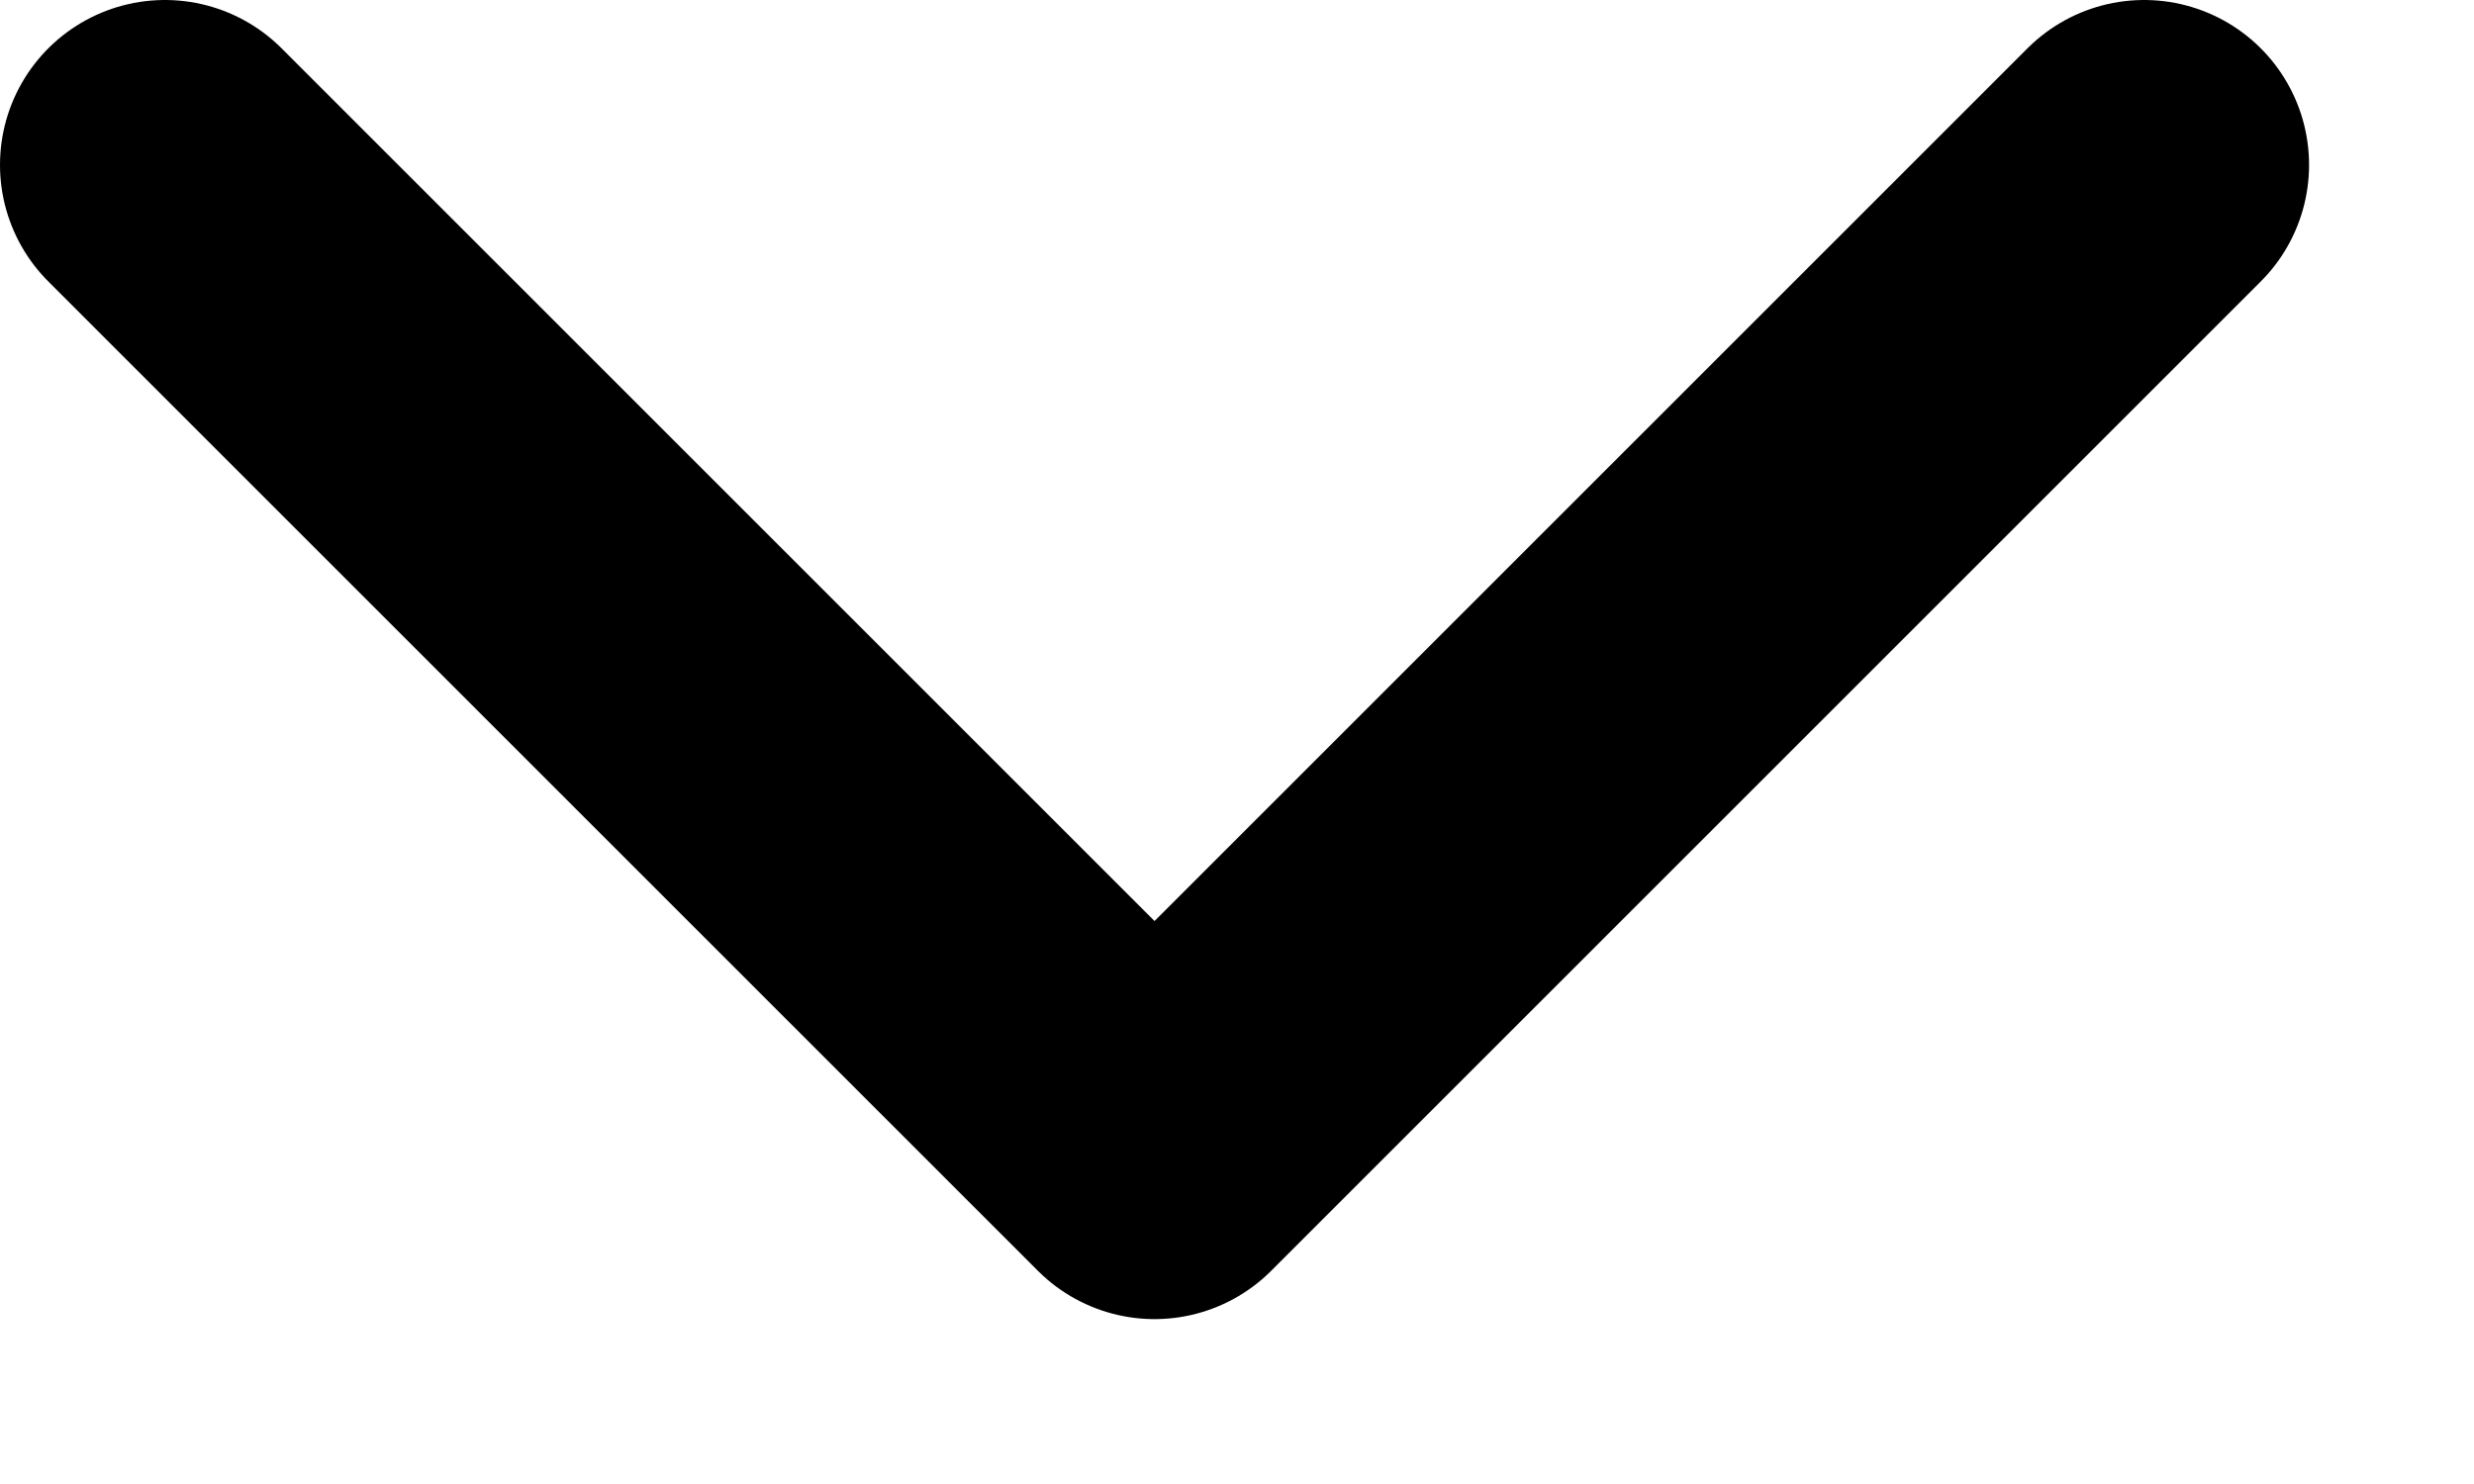
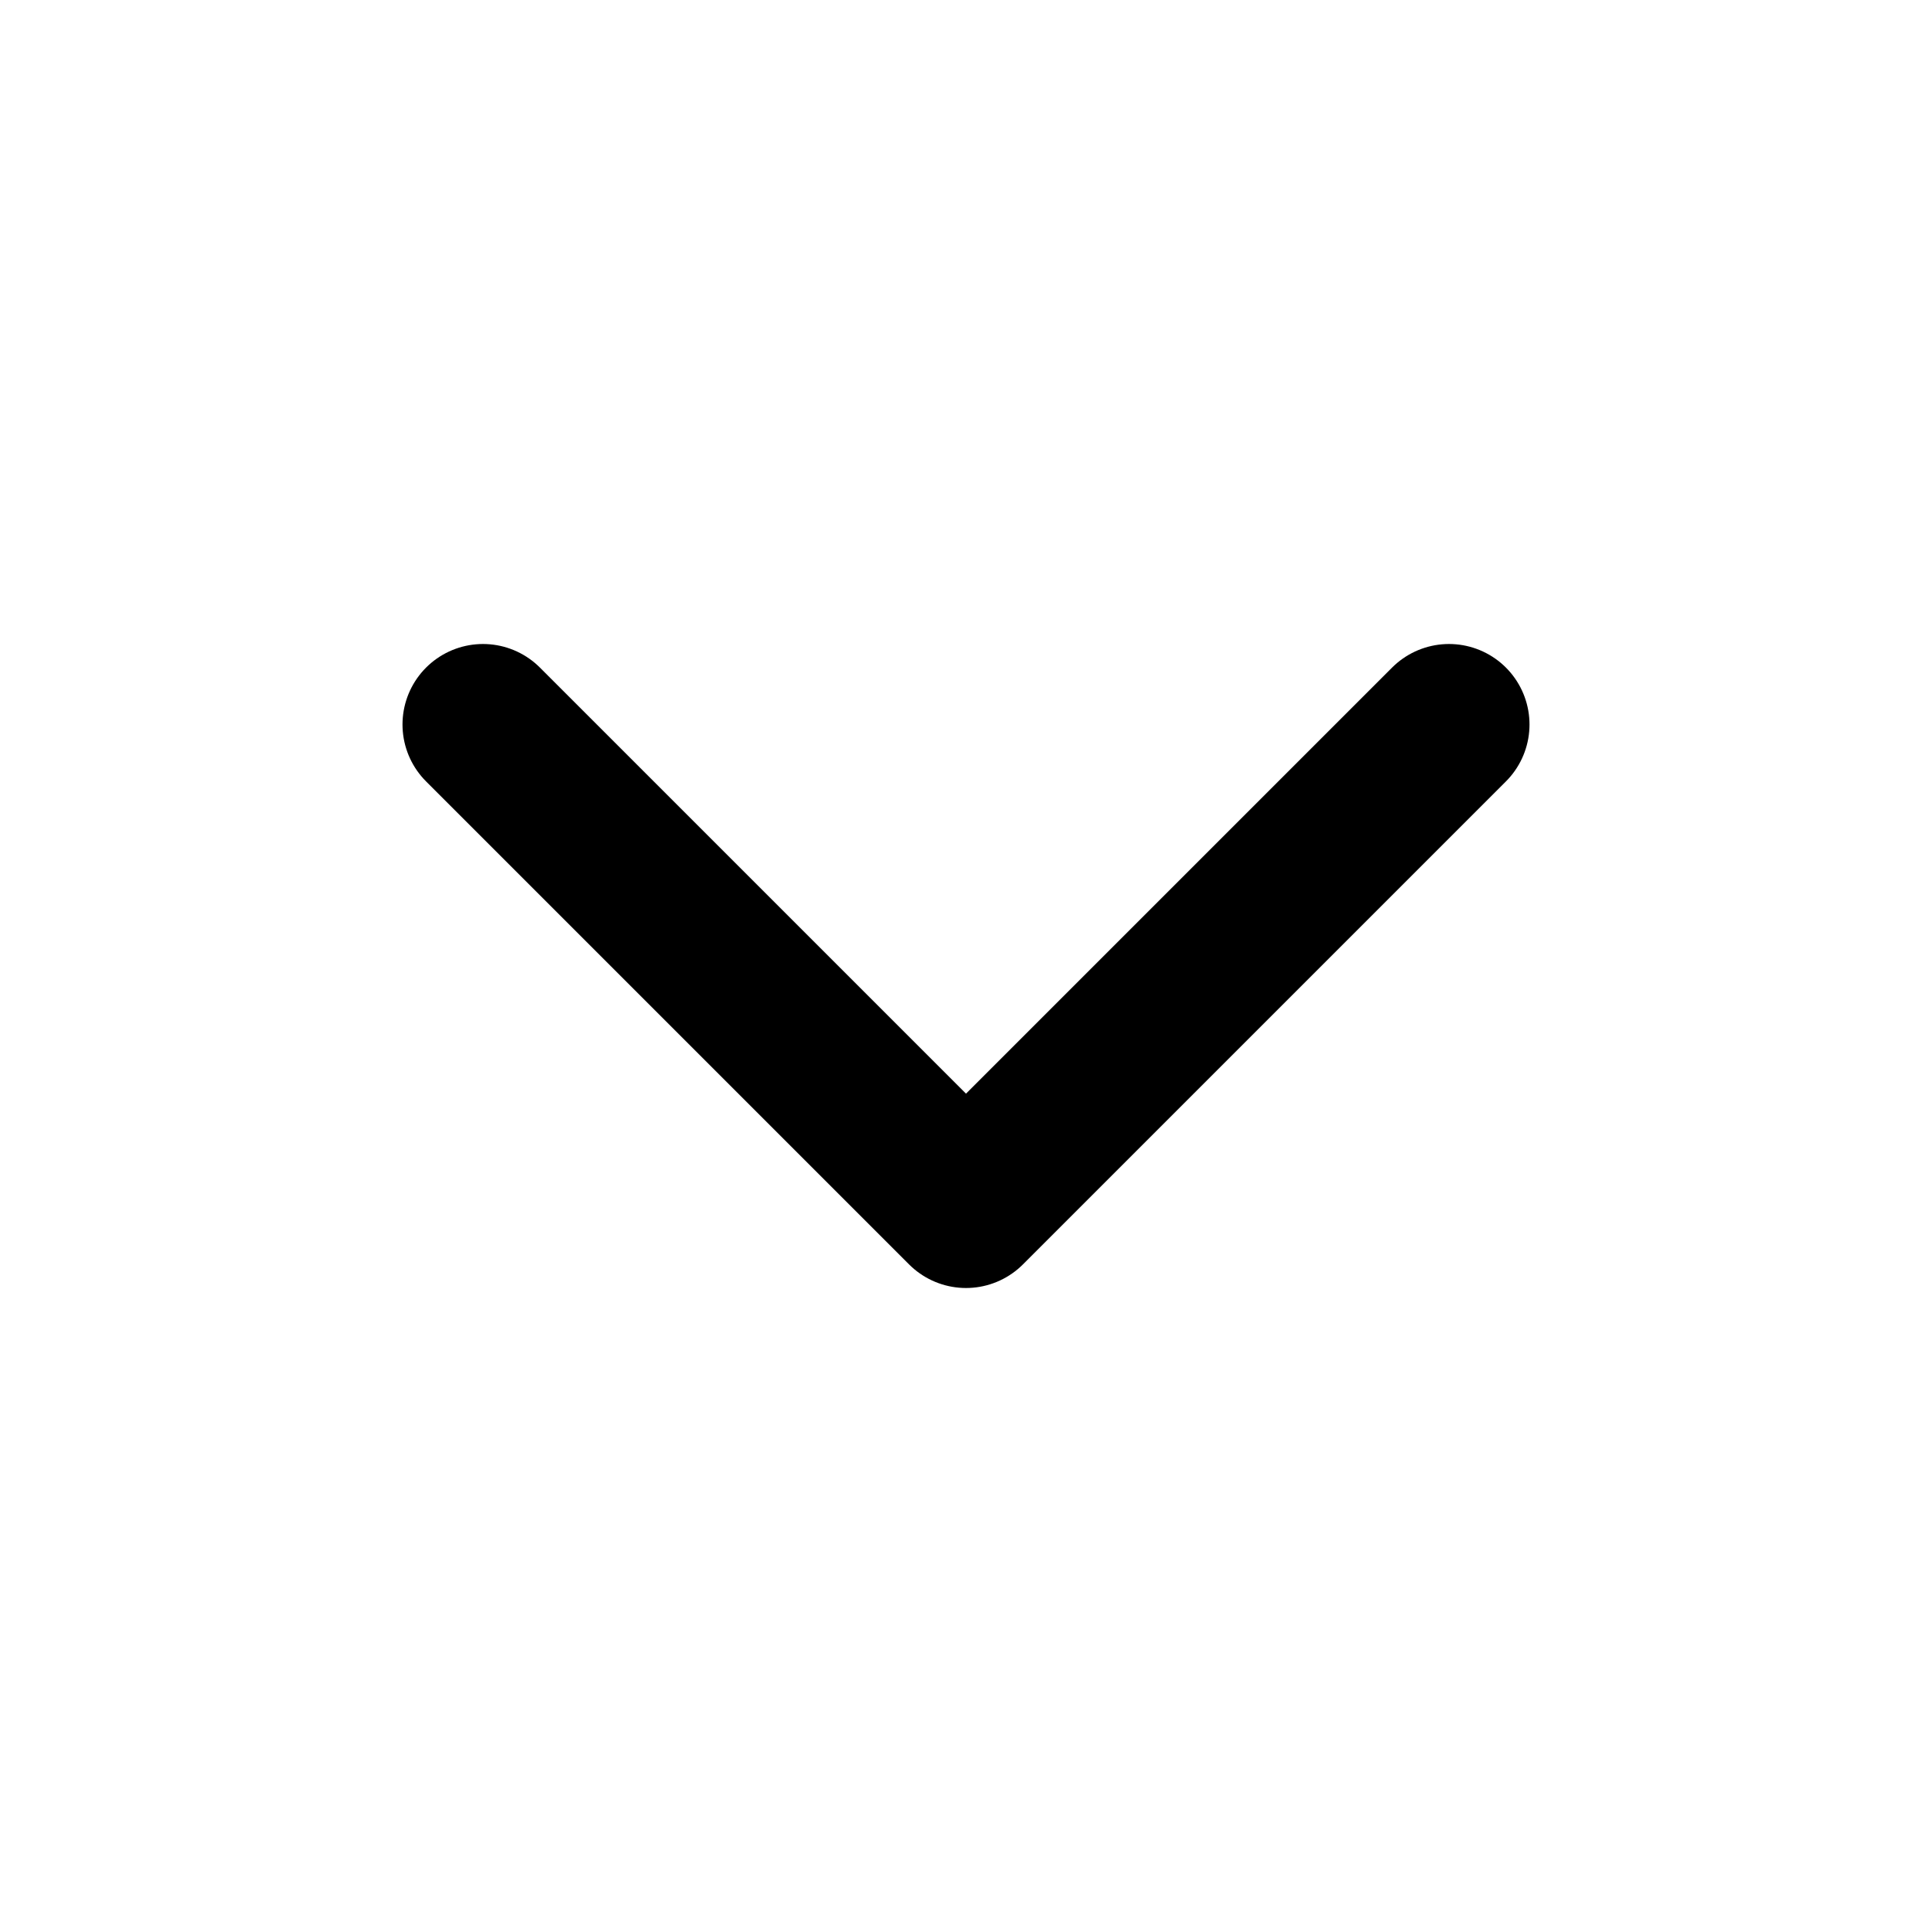
- <svg xmlns="http://www.w3.org/2000/svg" viewBox="0 0 15 9" fill-rule="evenodd" clip-rule="evenodd" stroke-linecap="round" stroke-linejoin="round">
-   <path fill="none" d="M0 0h14.006v8.003H.001z" />
-   <path d="M1 1l6 6 6-6" fill="none" stroke="#000" stroke-width="2" />
+ <svg xmlns="http://www.w3.org/2000/svg" width="24" height="24" viewBox="0 0 24 24" fill="none" stroke="currentColor" stroke-width="2" stroke-linecap="round" stroke-linejoin="round" class="feather feather-chevron-down">
+   <path d="M6 9l6 6 6-6" />
</svg>
